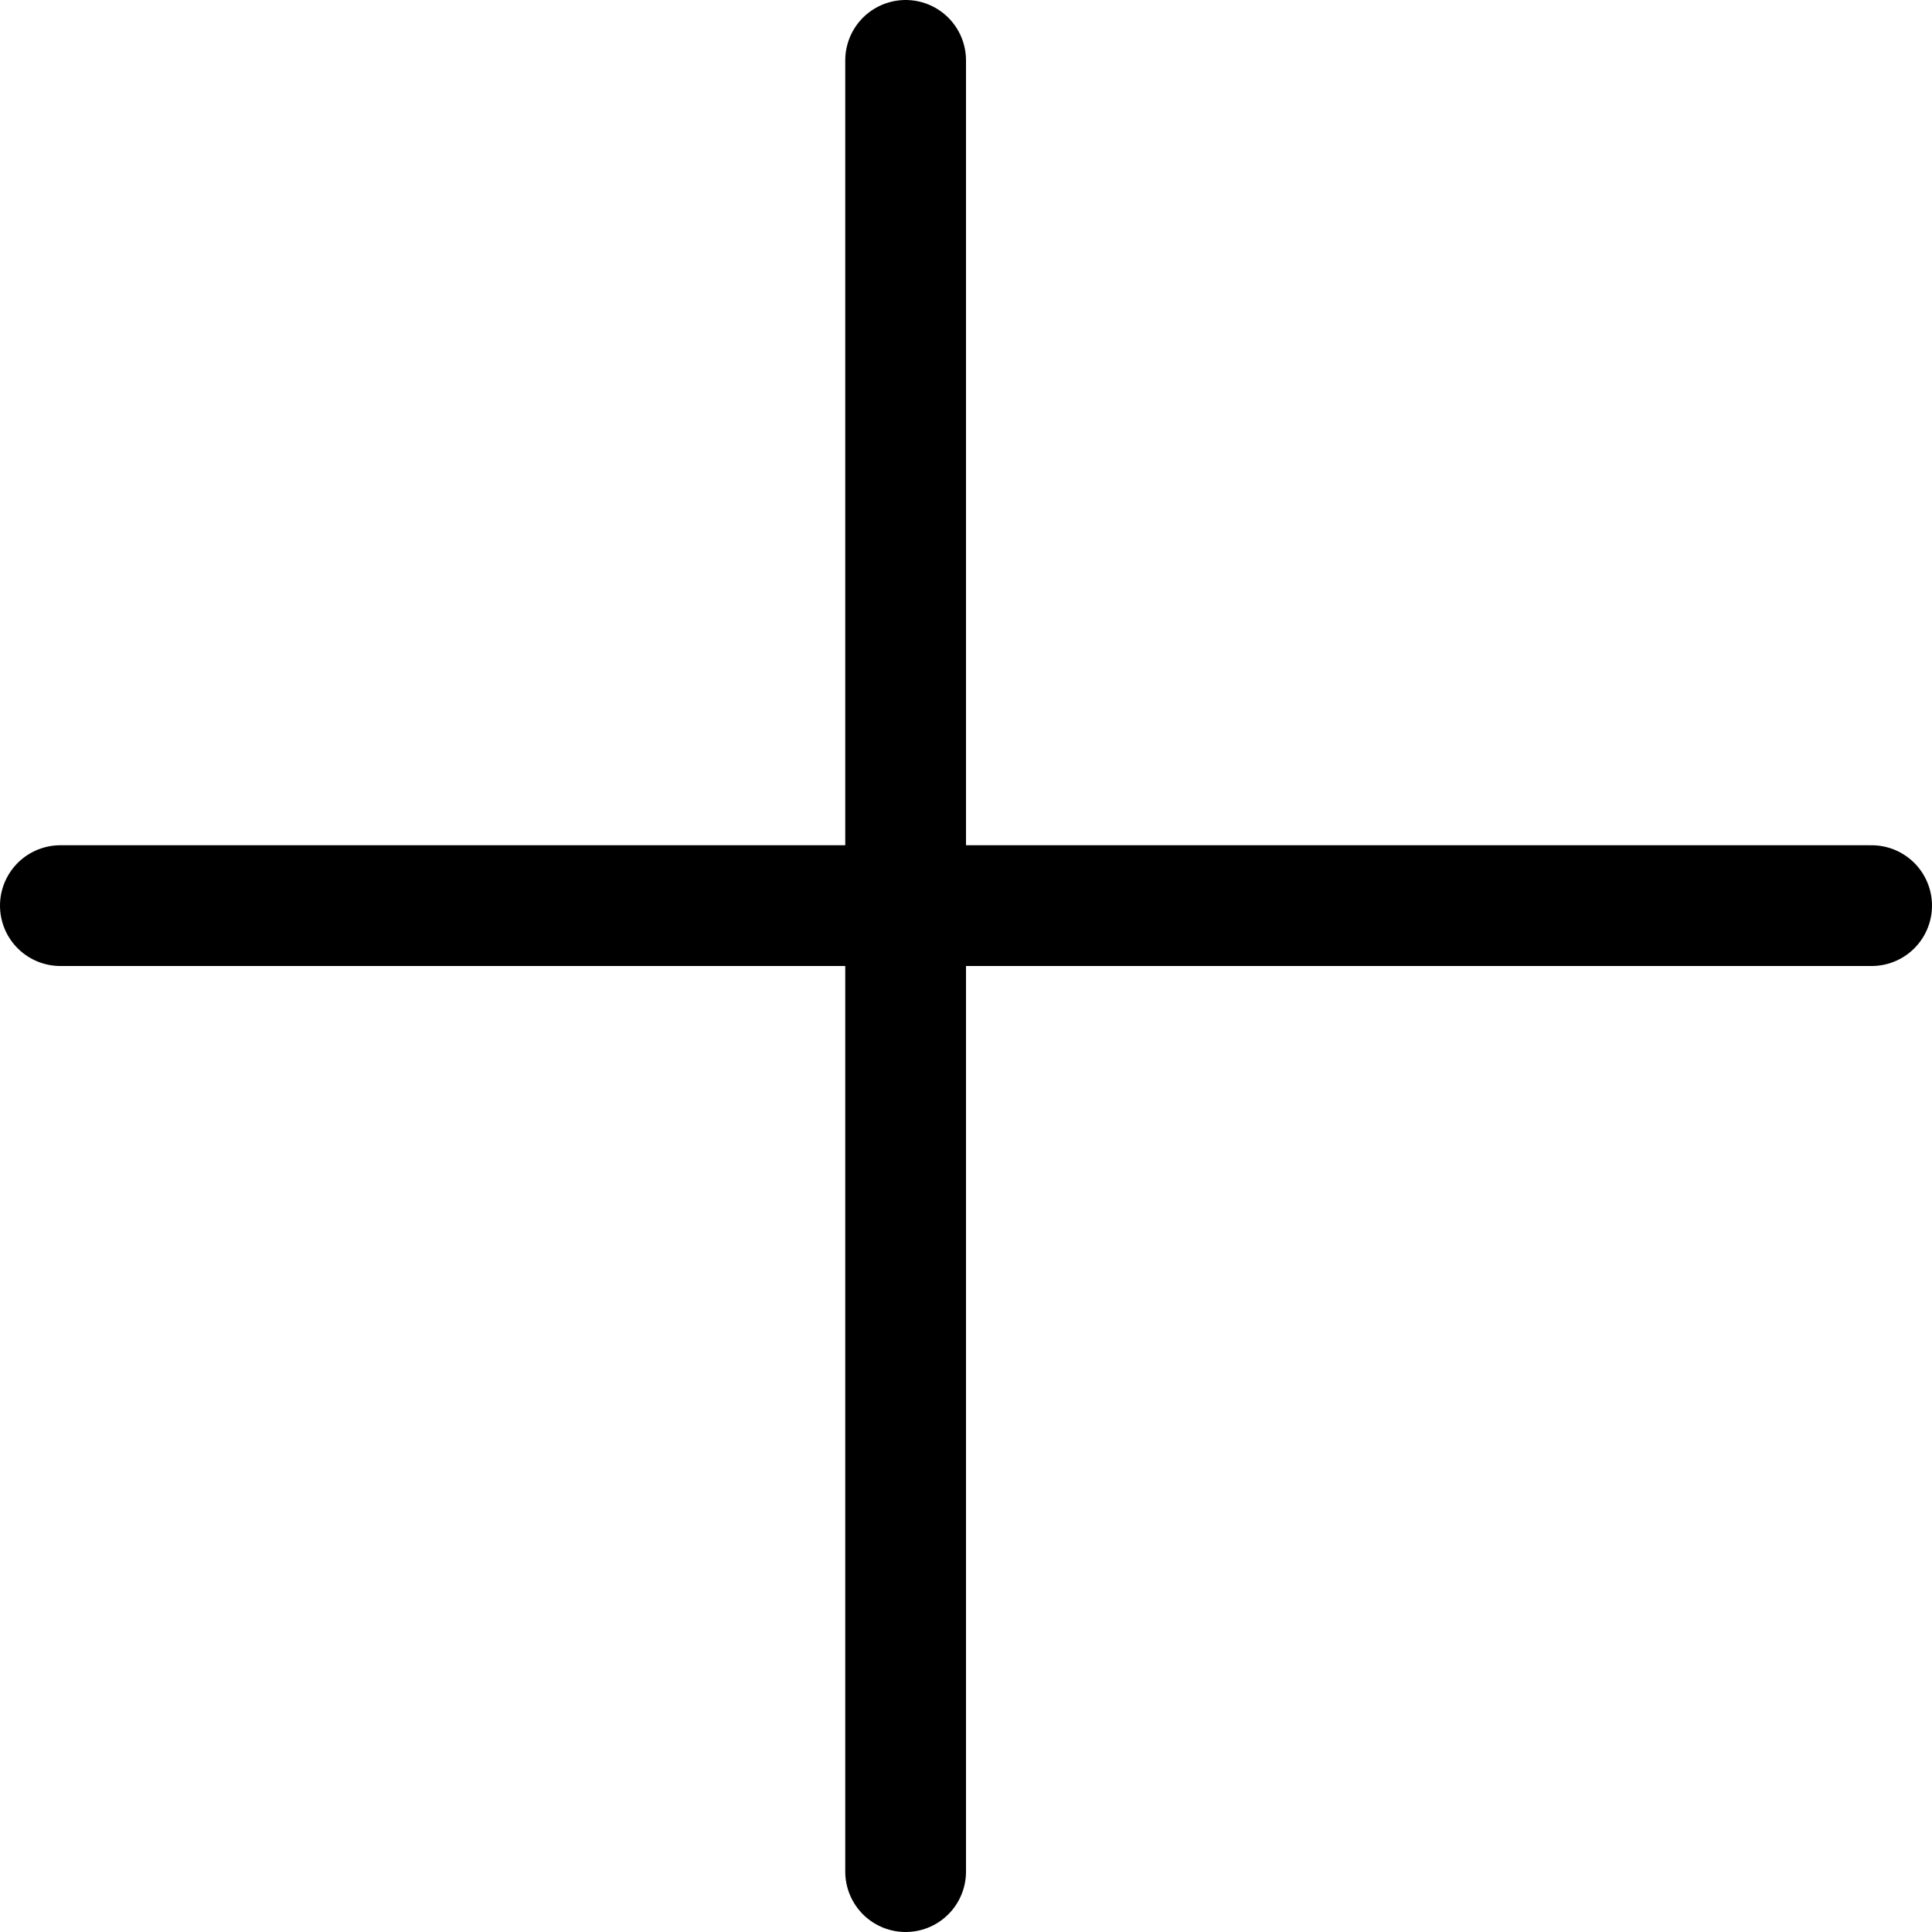
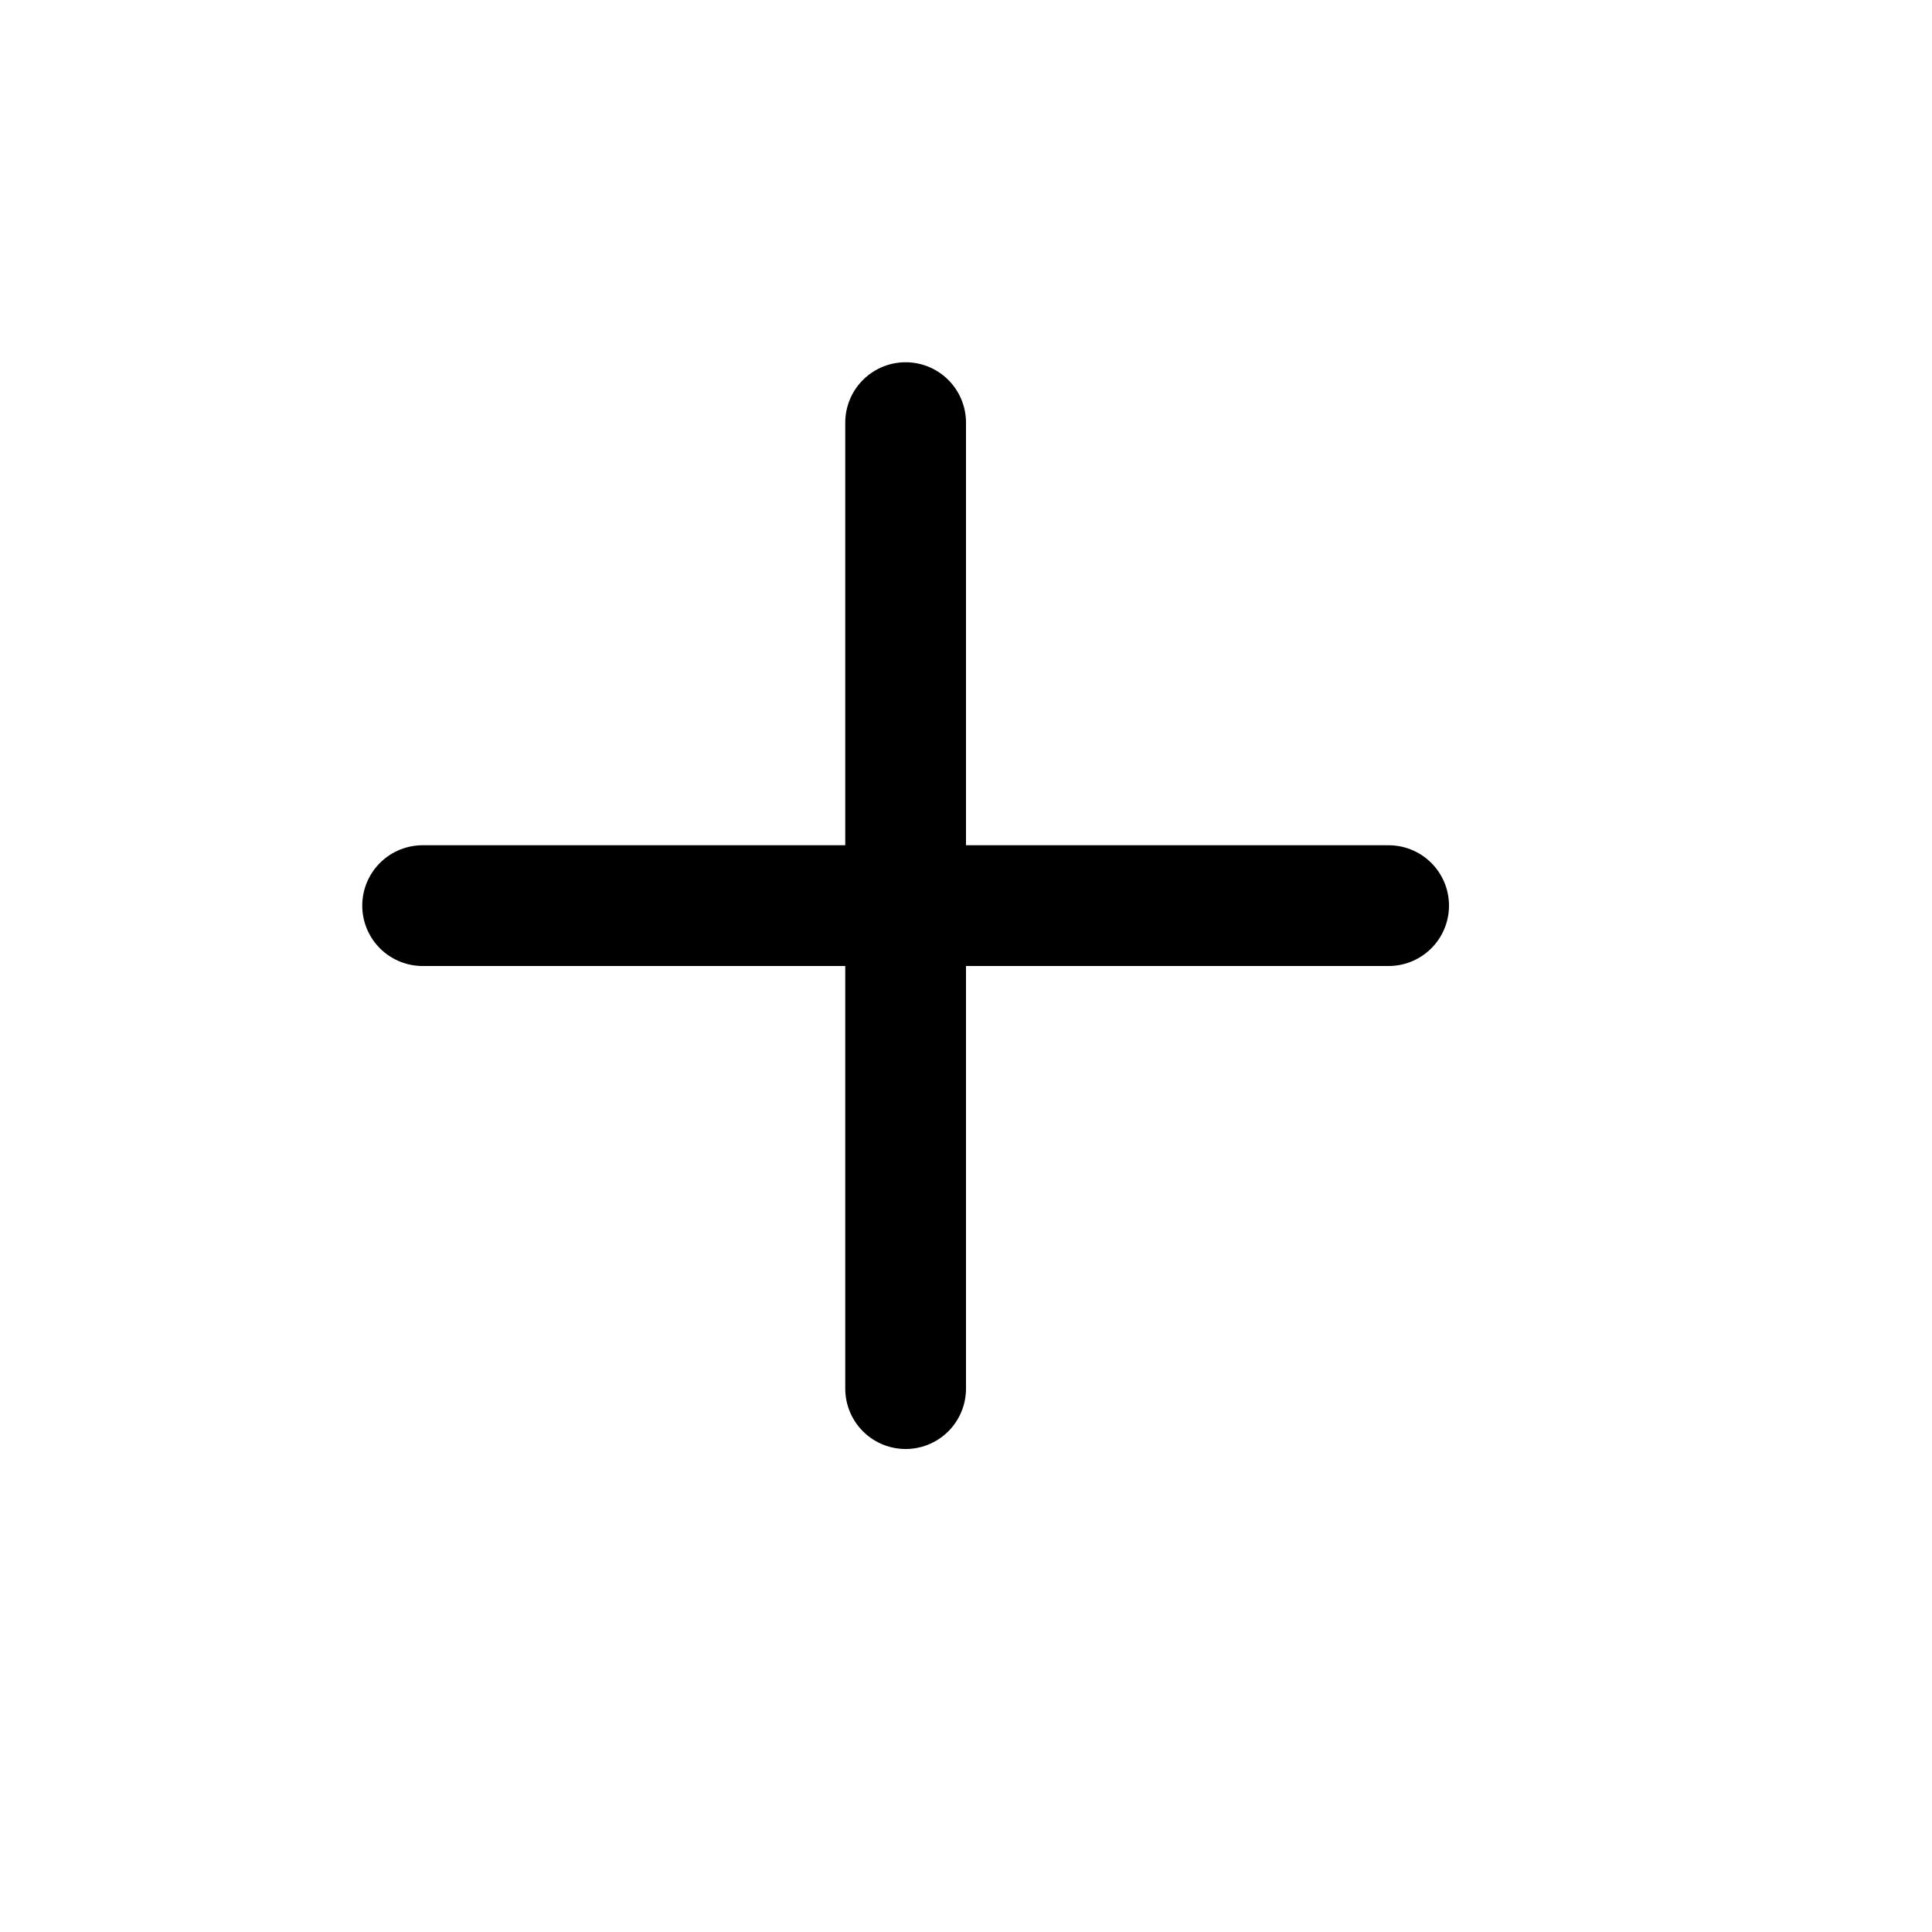
<svg xmlns="http://www.w3.org/2000/svg" width="16" height="16" viewBox="0 0 16 16">
  <g fill="none" stroke="currentColor" stroke-width="1" stroke-linecap="round" stroke-linejoin="round">
-     <path d="M0.5 7.5H15.5M7.5 0.5V15.5" />
+     <path d="M7.5 3.5V11.5M3.5 7.5H11.5" />
  </g>
</svg>
